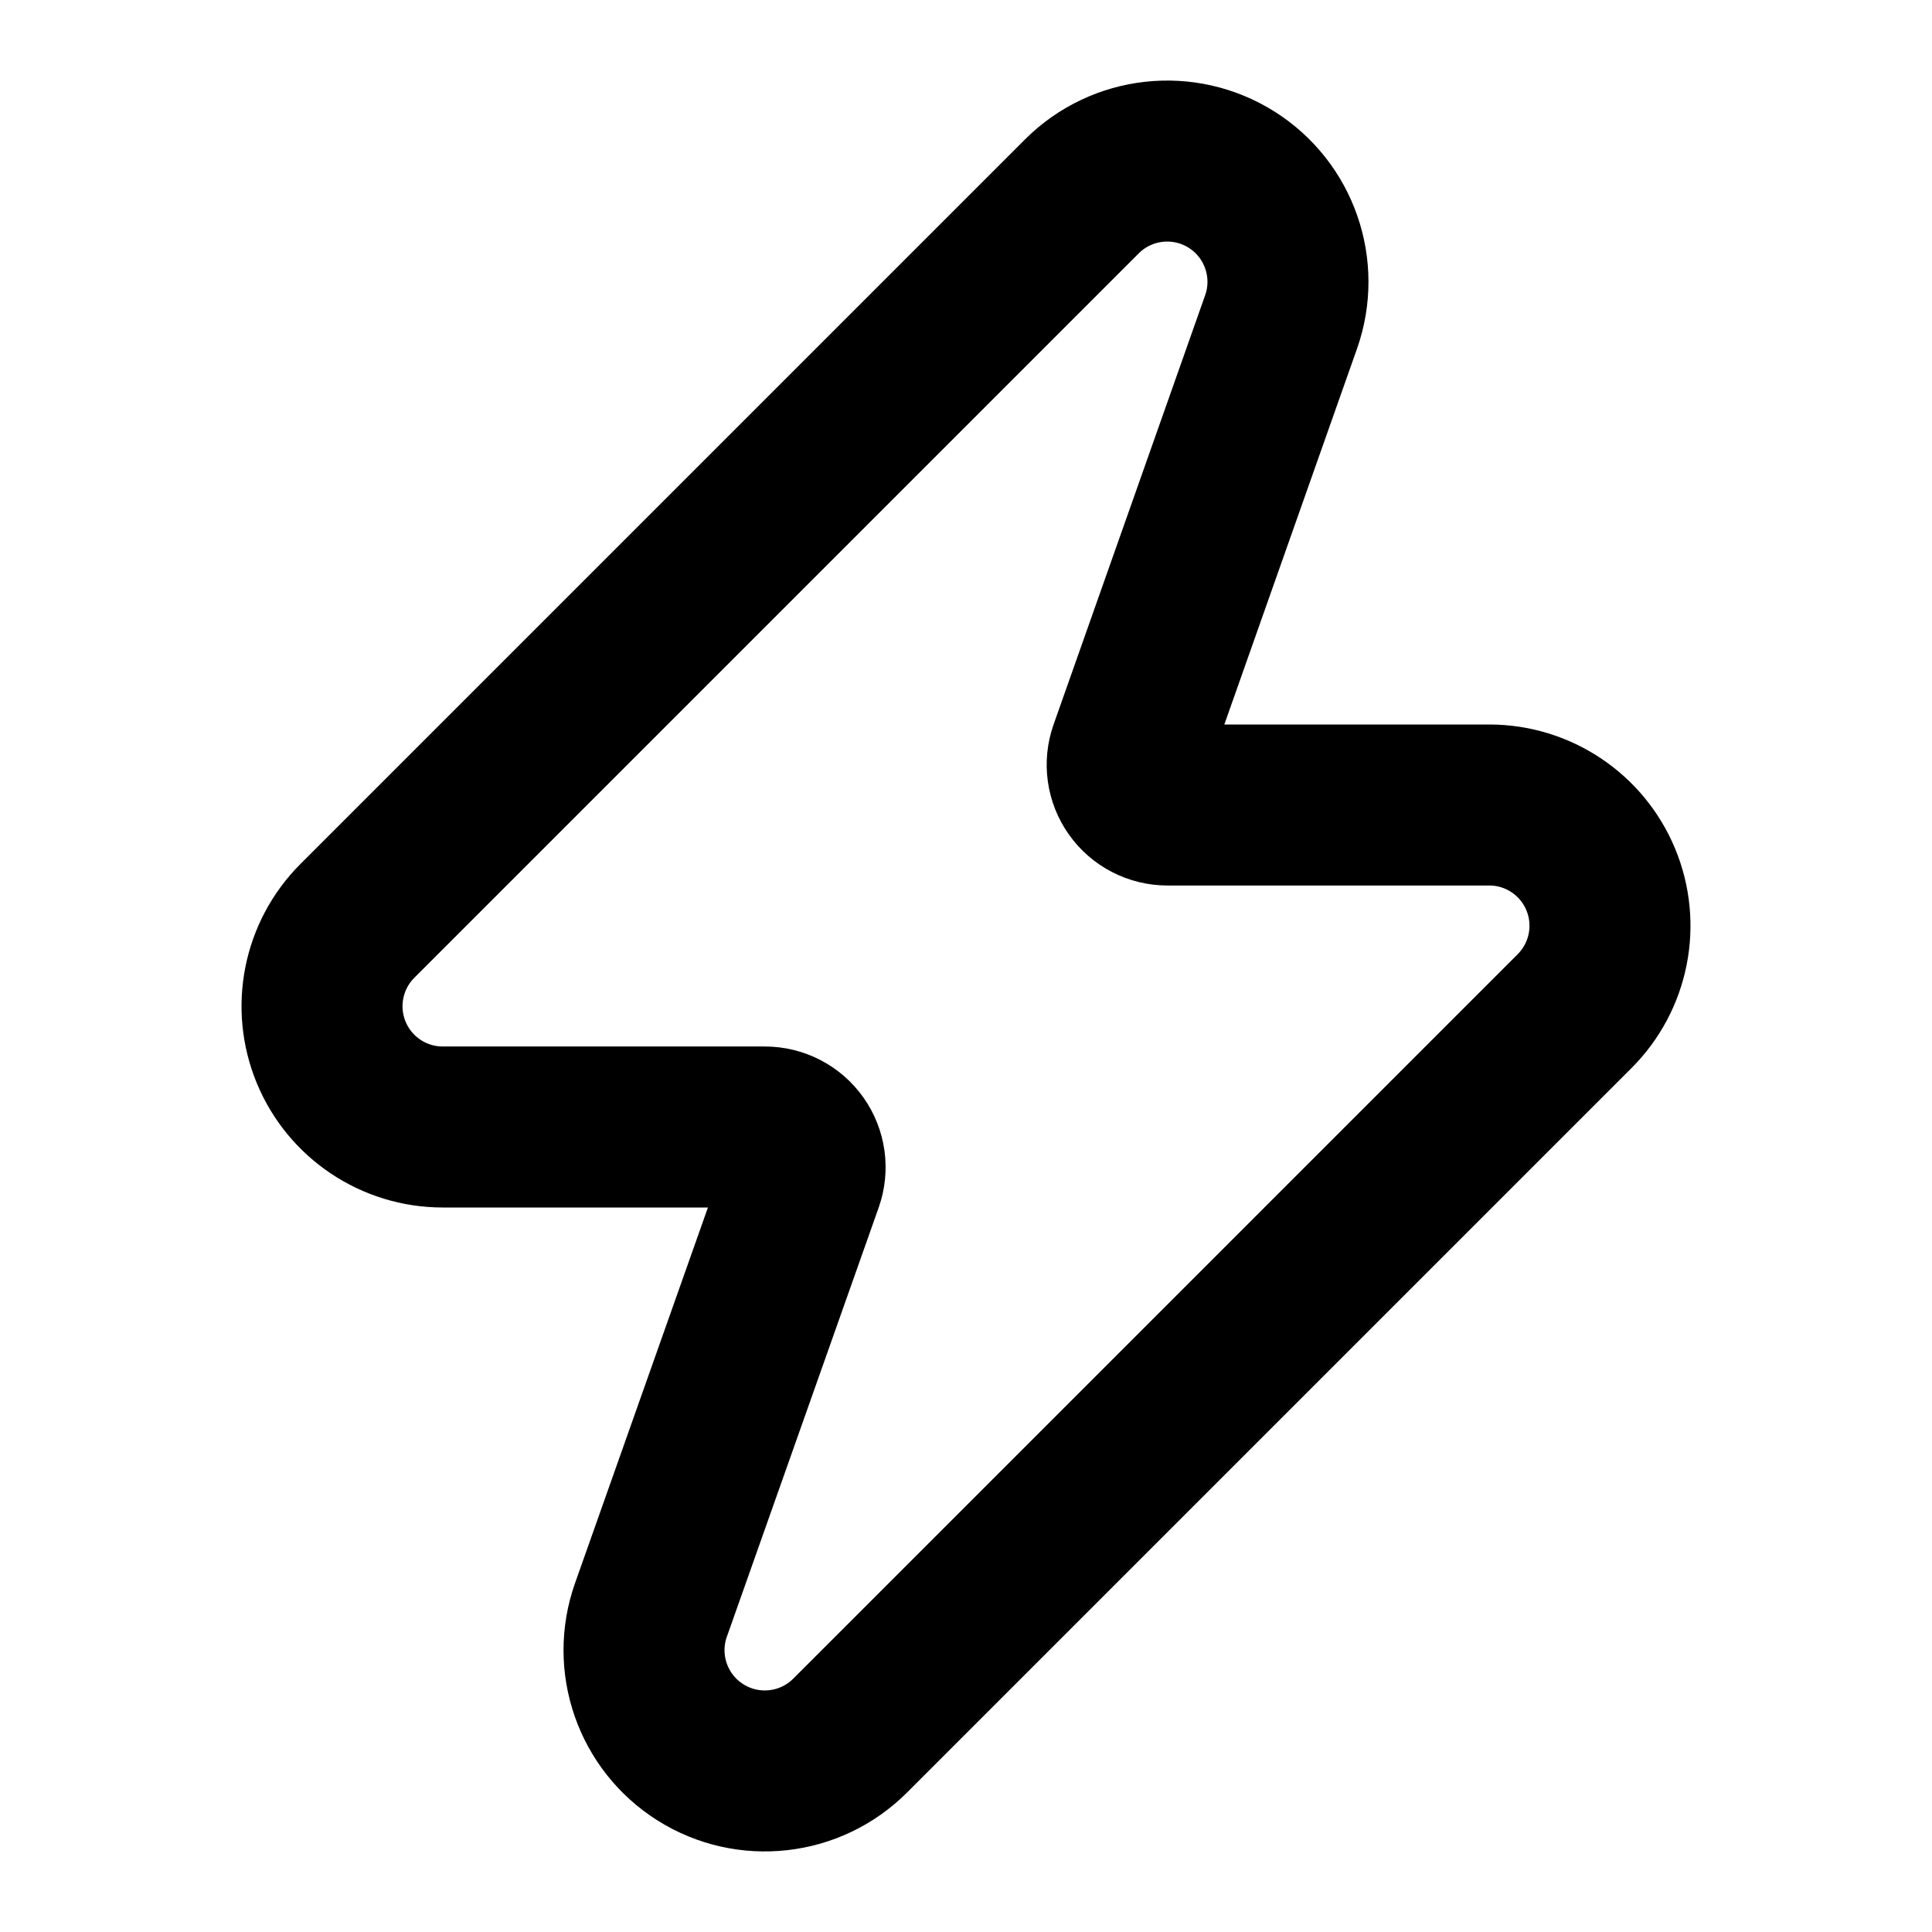
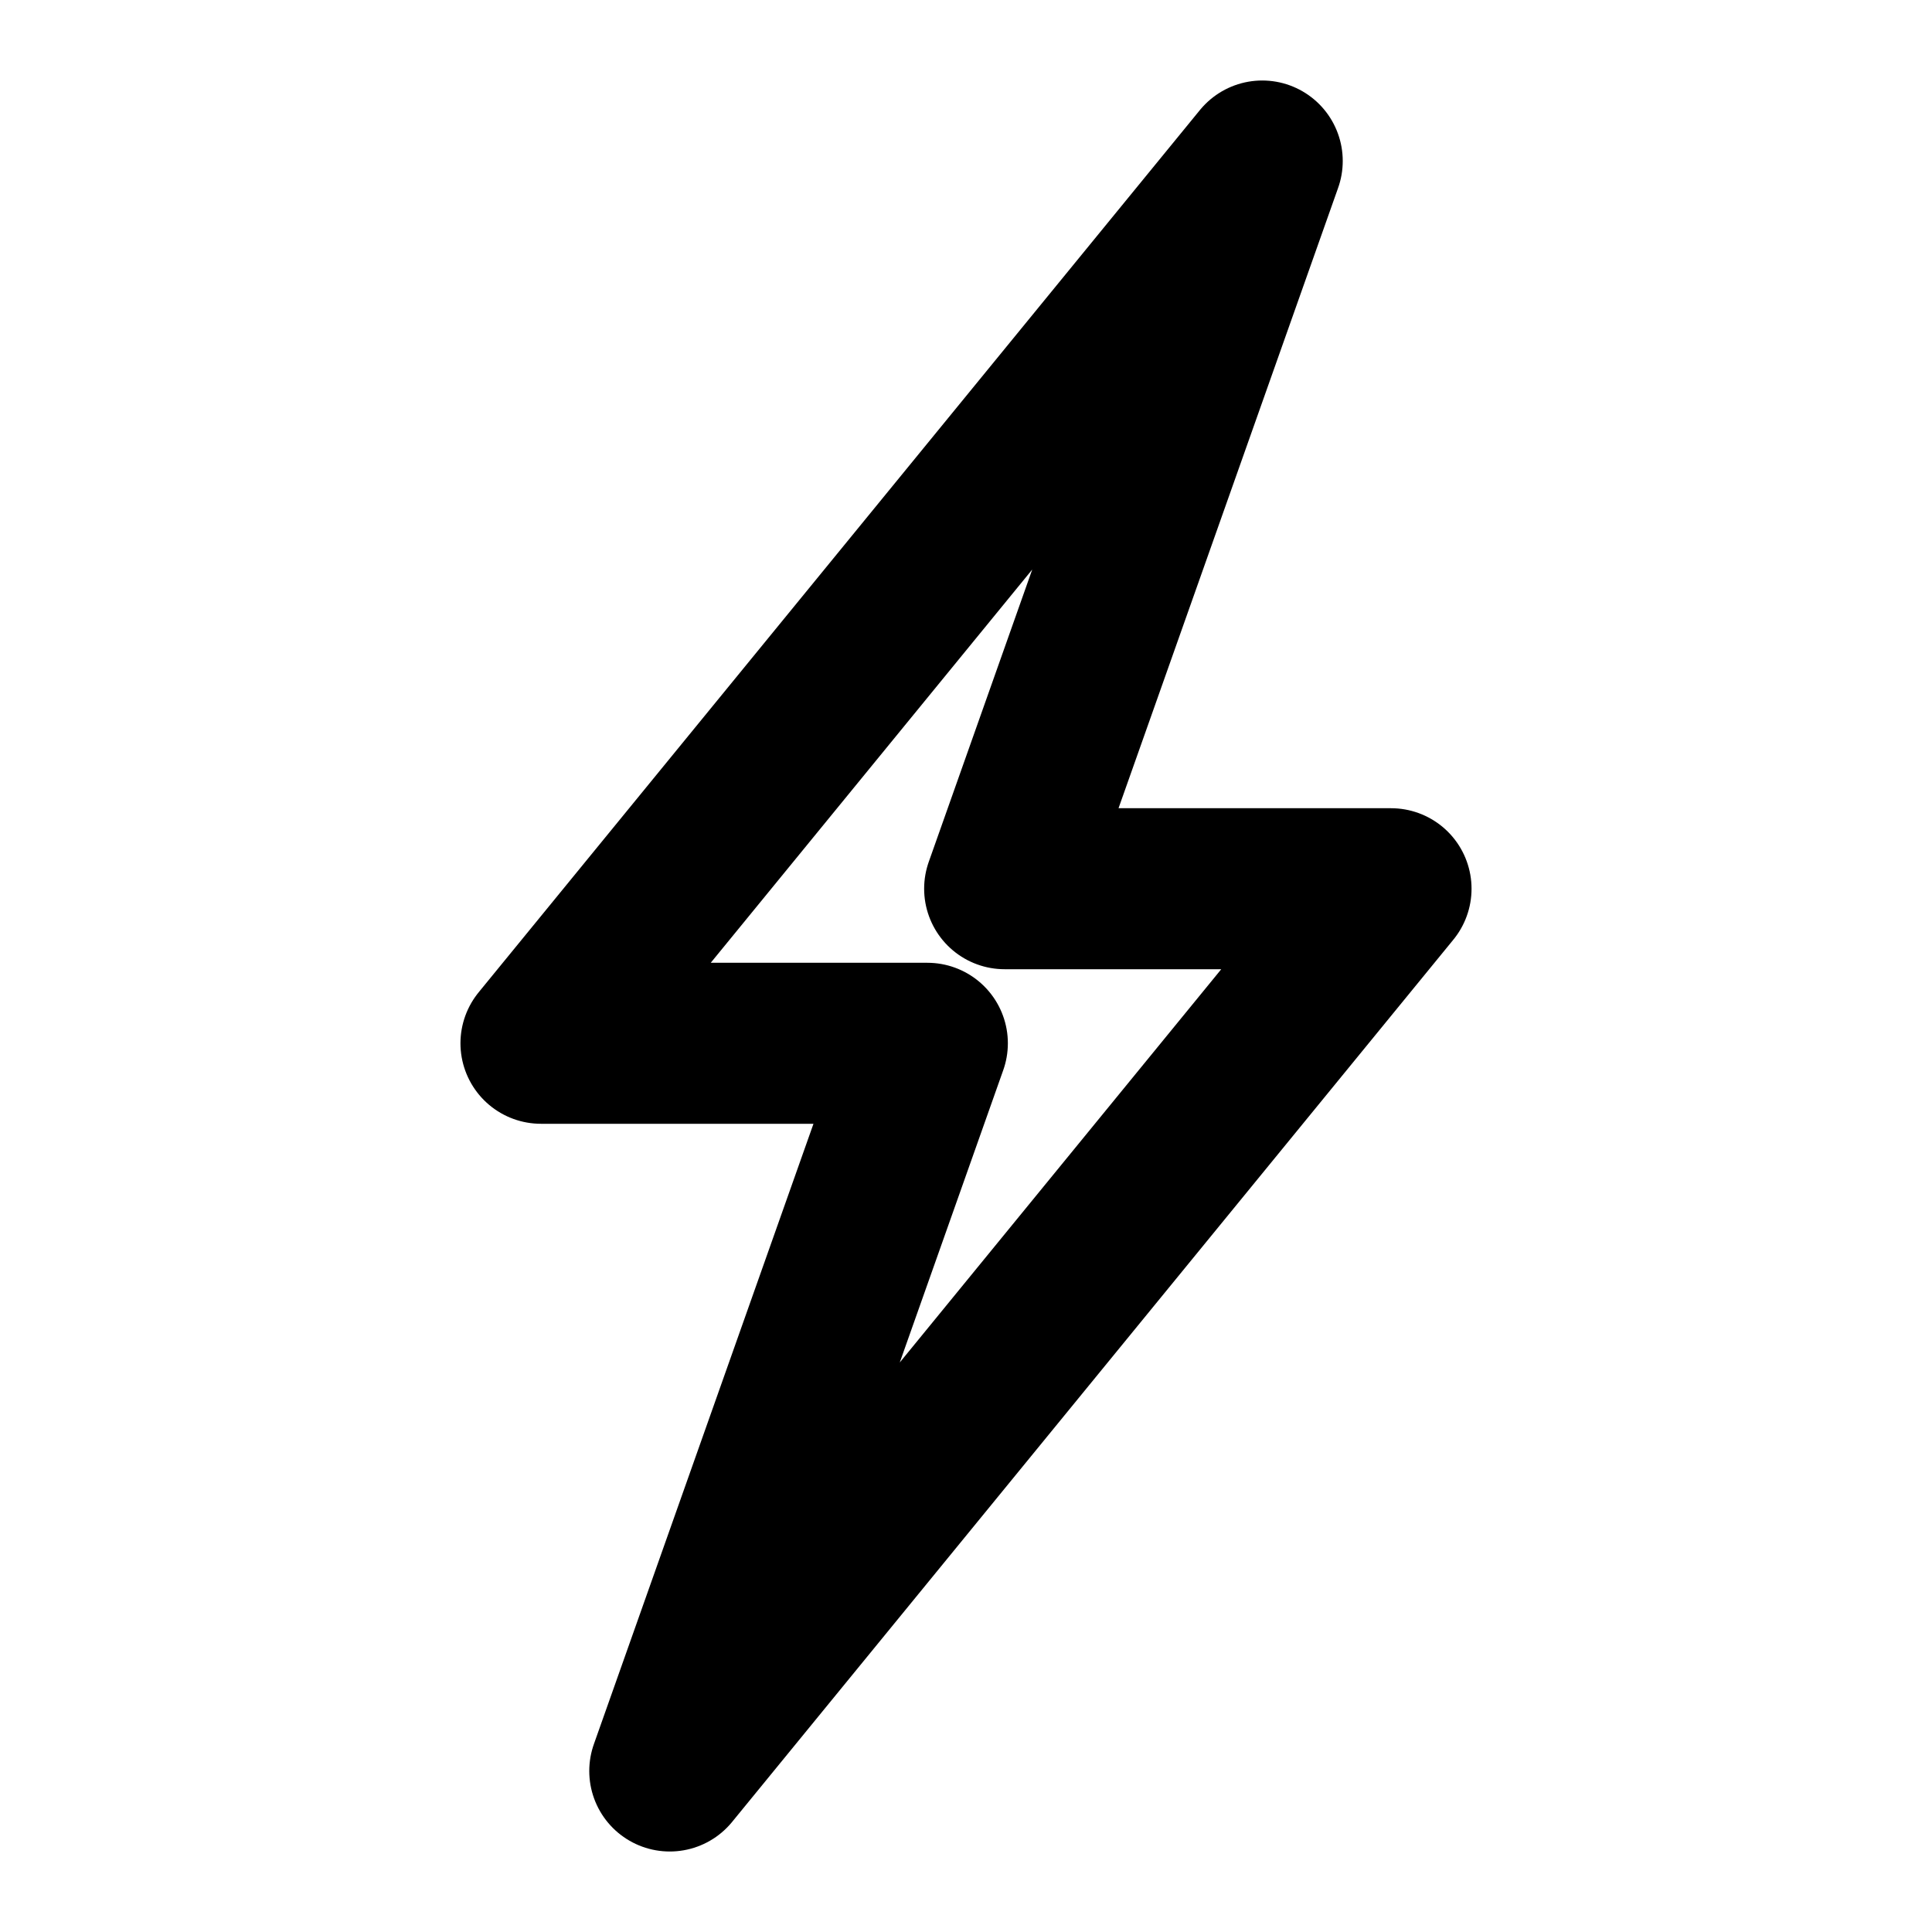
<svg xmlns="http://www.w3.org/2000/svg" width="24" height="24" viewBox="0 0 24 24" fill="none" stroke="currentColor" stroke-width="2" stroke-linecap="round" stroke-linejoin="round">
-   <path d="M15.914 4a1.5 1.5 0 00-2.474-1.561l-9 9A1.5 1.5 0 005.5 14h4.002a.5.5 0 01.471.666L8.086 20a1.5 1.5 0 002.475 1.56l9-9A1.5 1.5 0 0018.5 10h-3.997a.5.5 0 01-.472-.667z" />
+   <path d="M15.68 2 6.72 12.96 11.52 12.96 8.32 22 17.28 11.04 12.48 11.04z" />
</svg>
